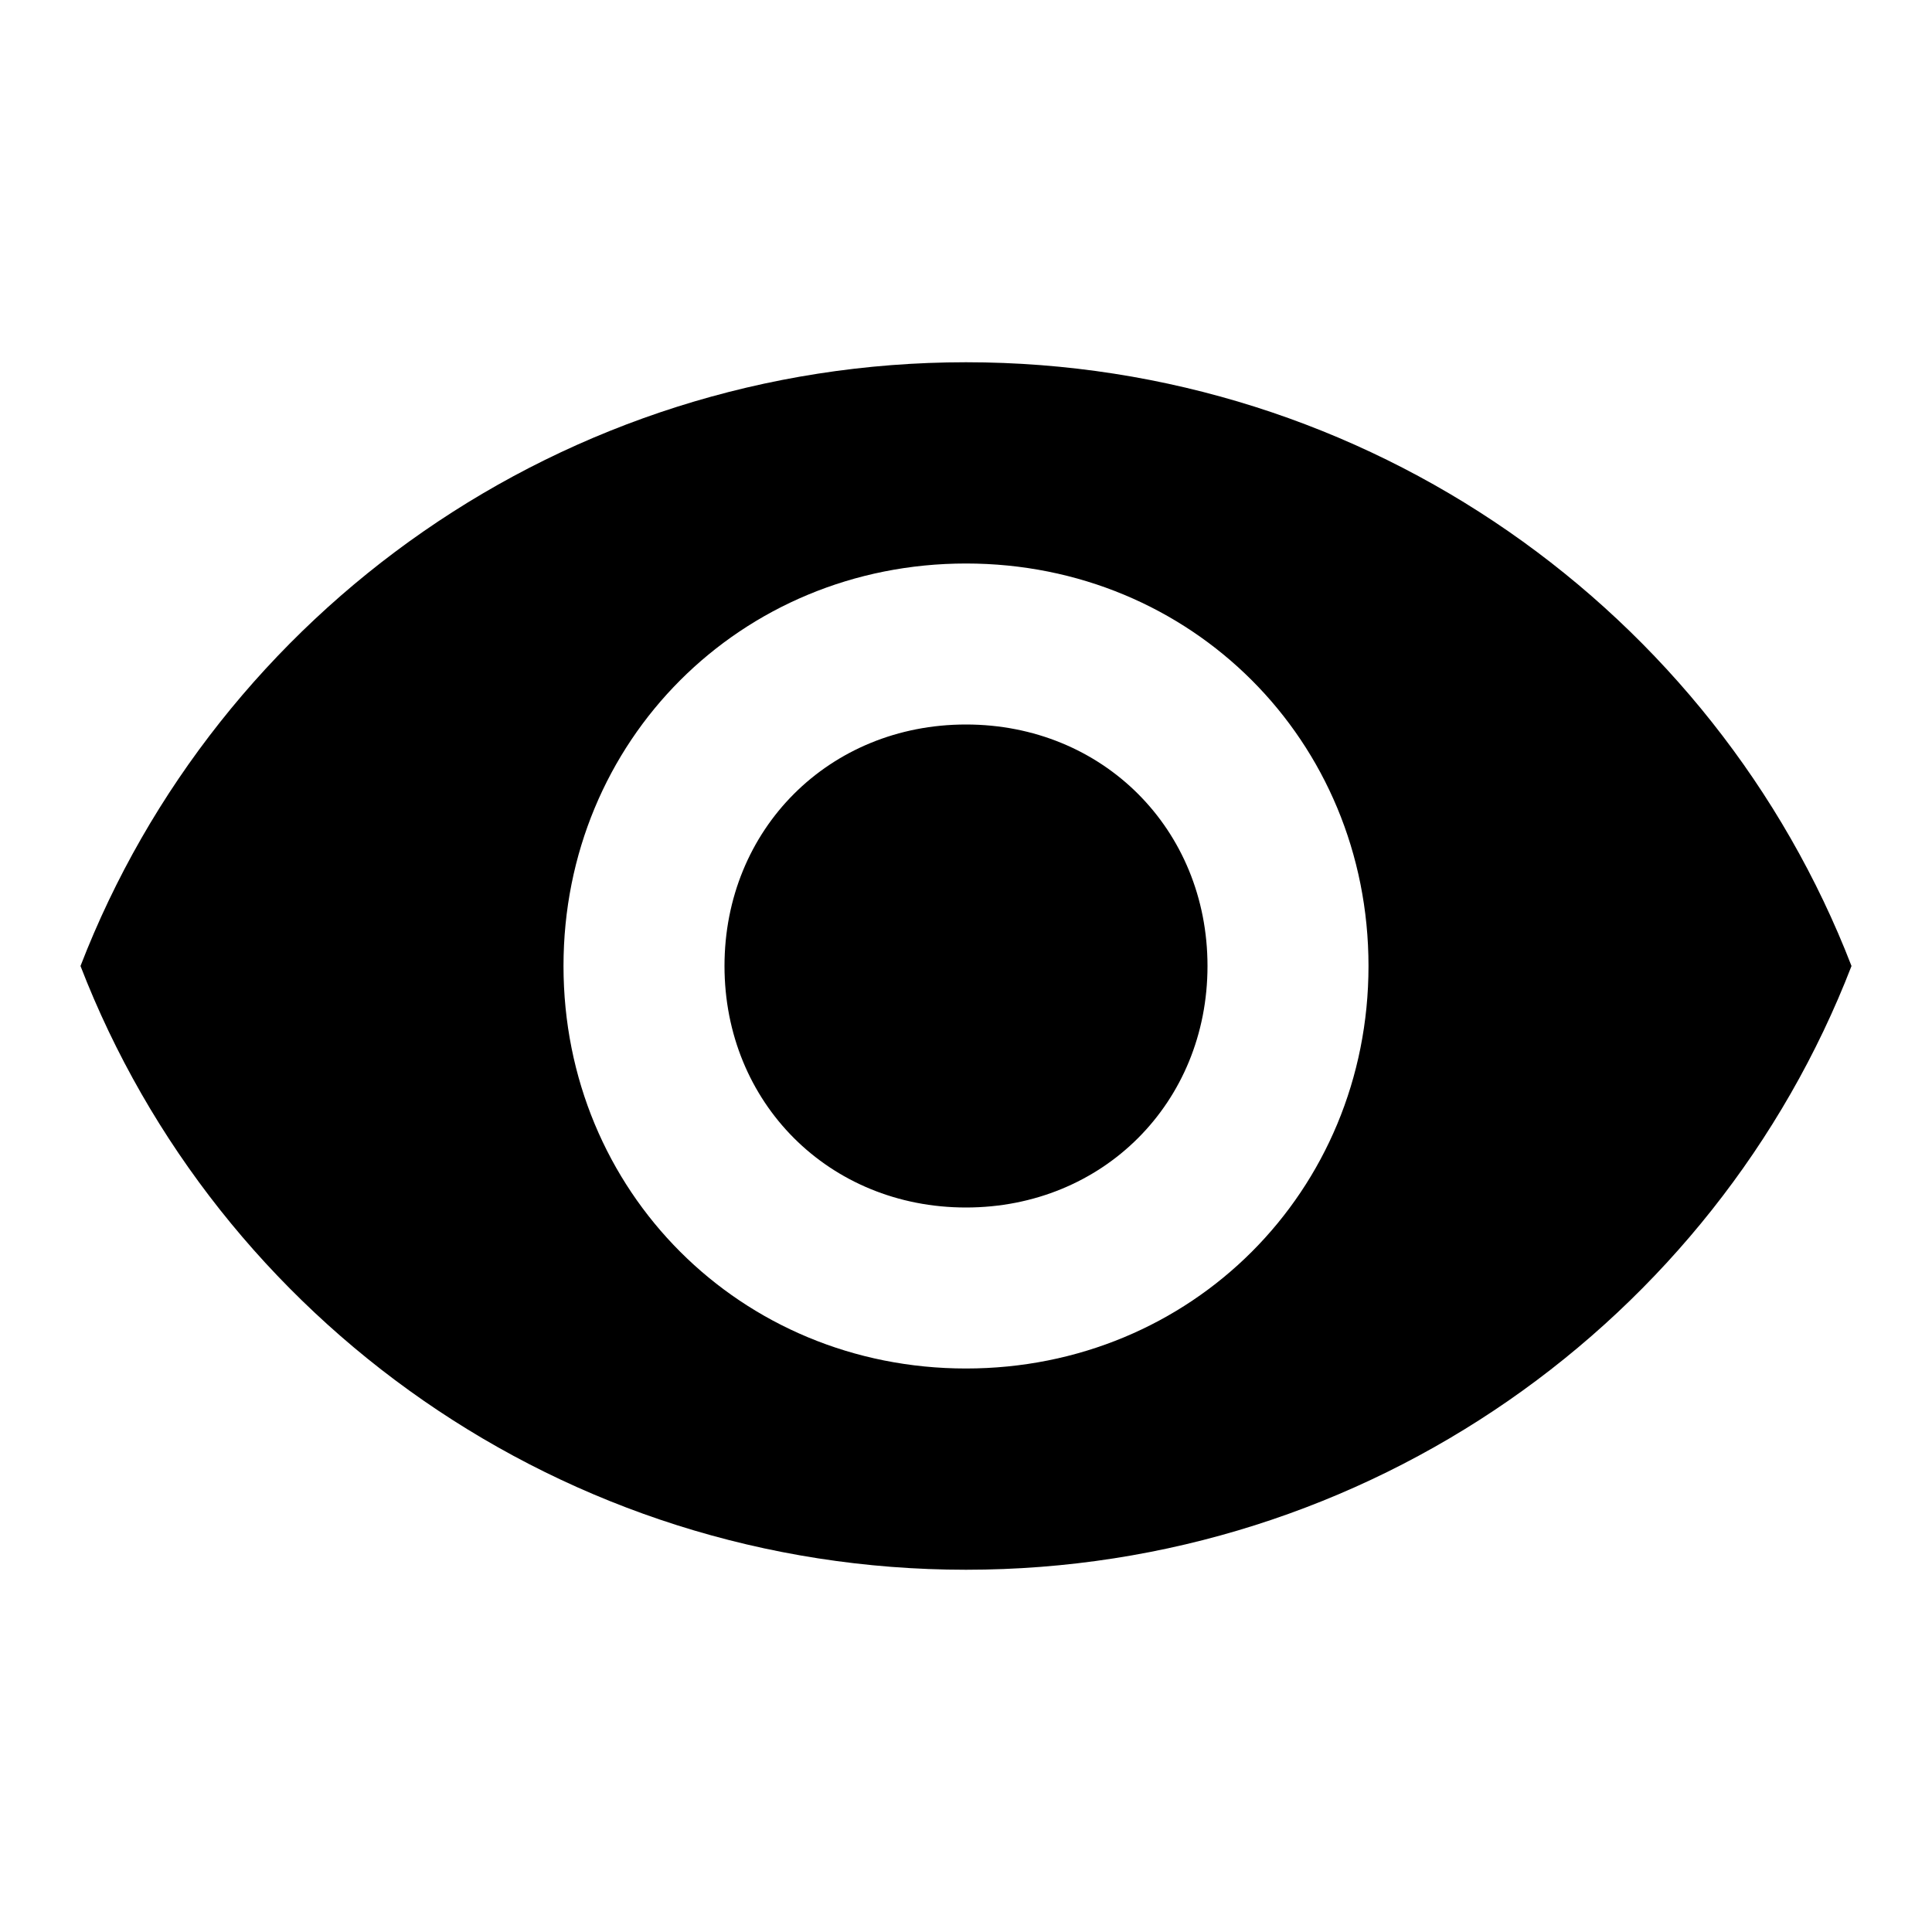
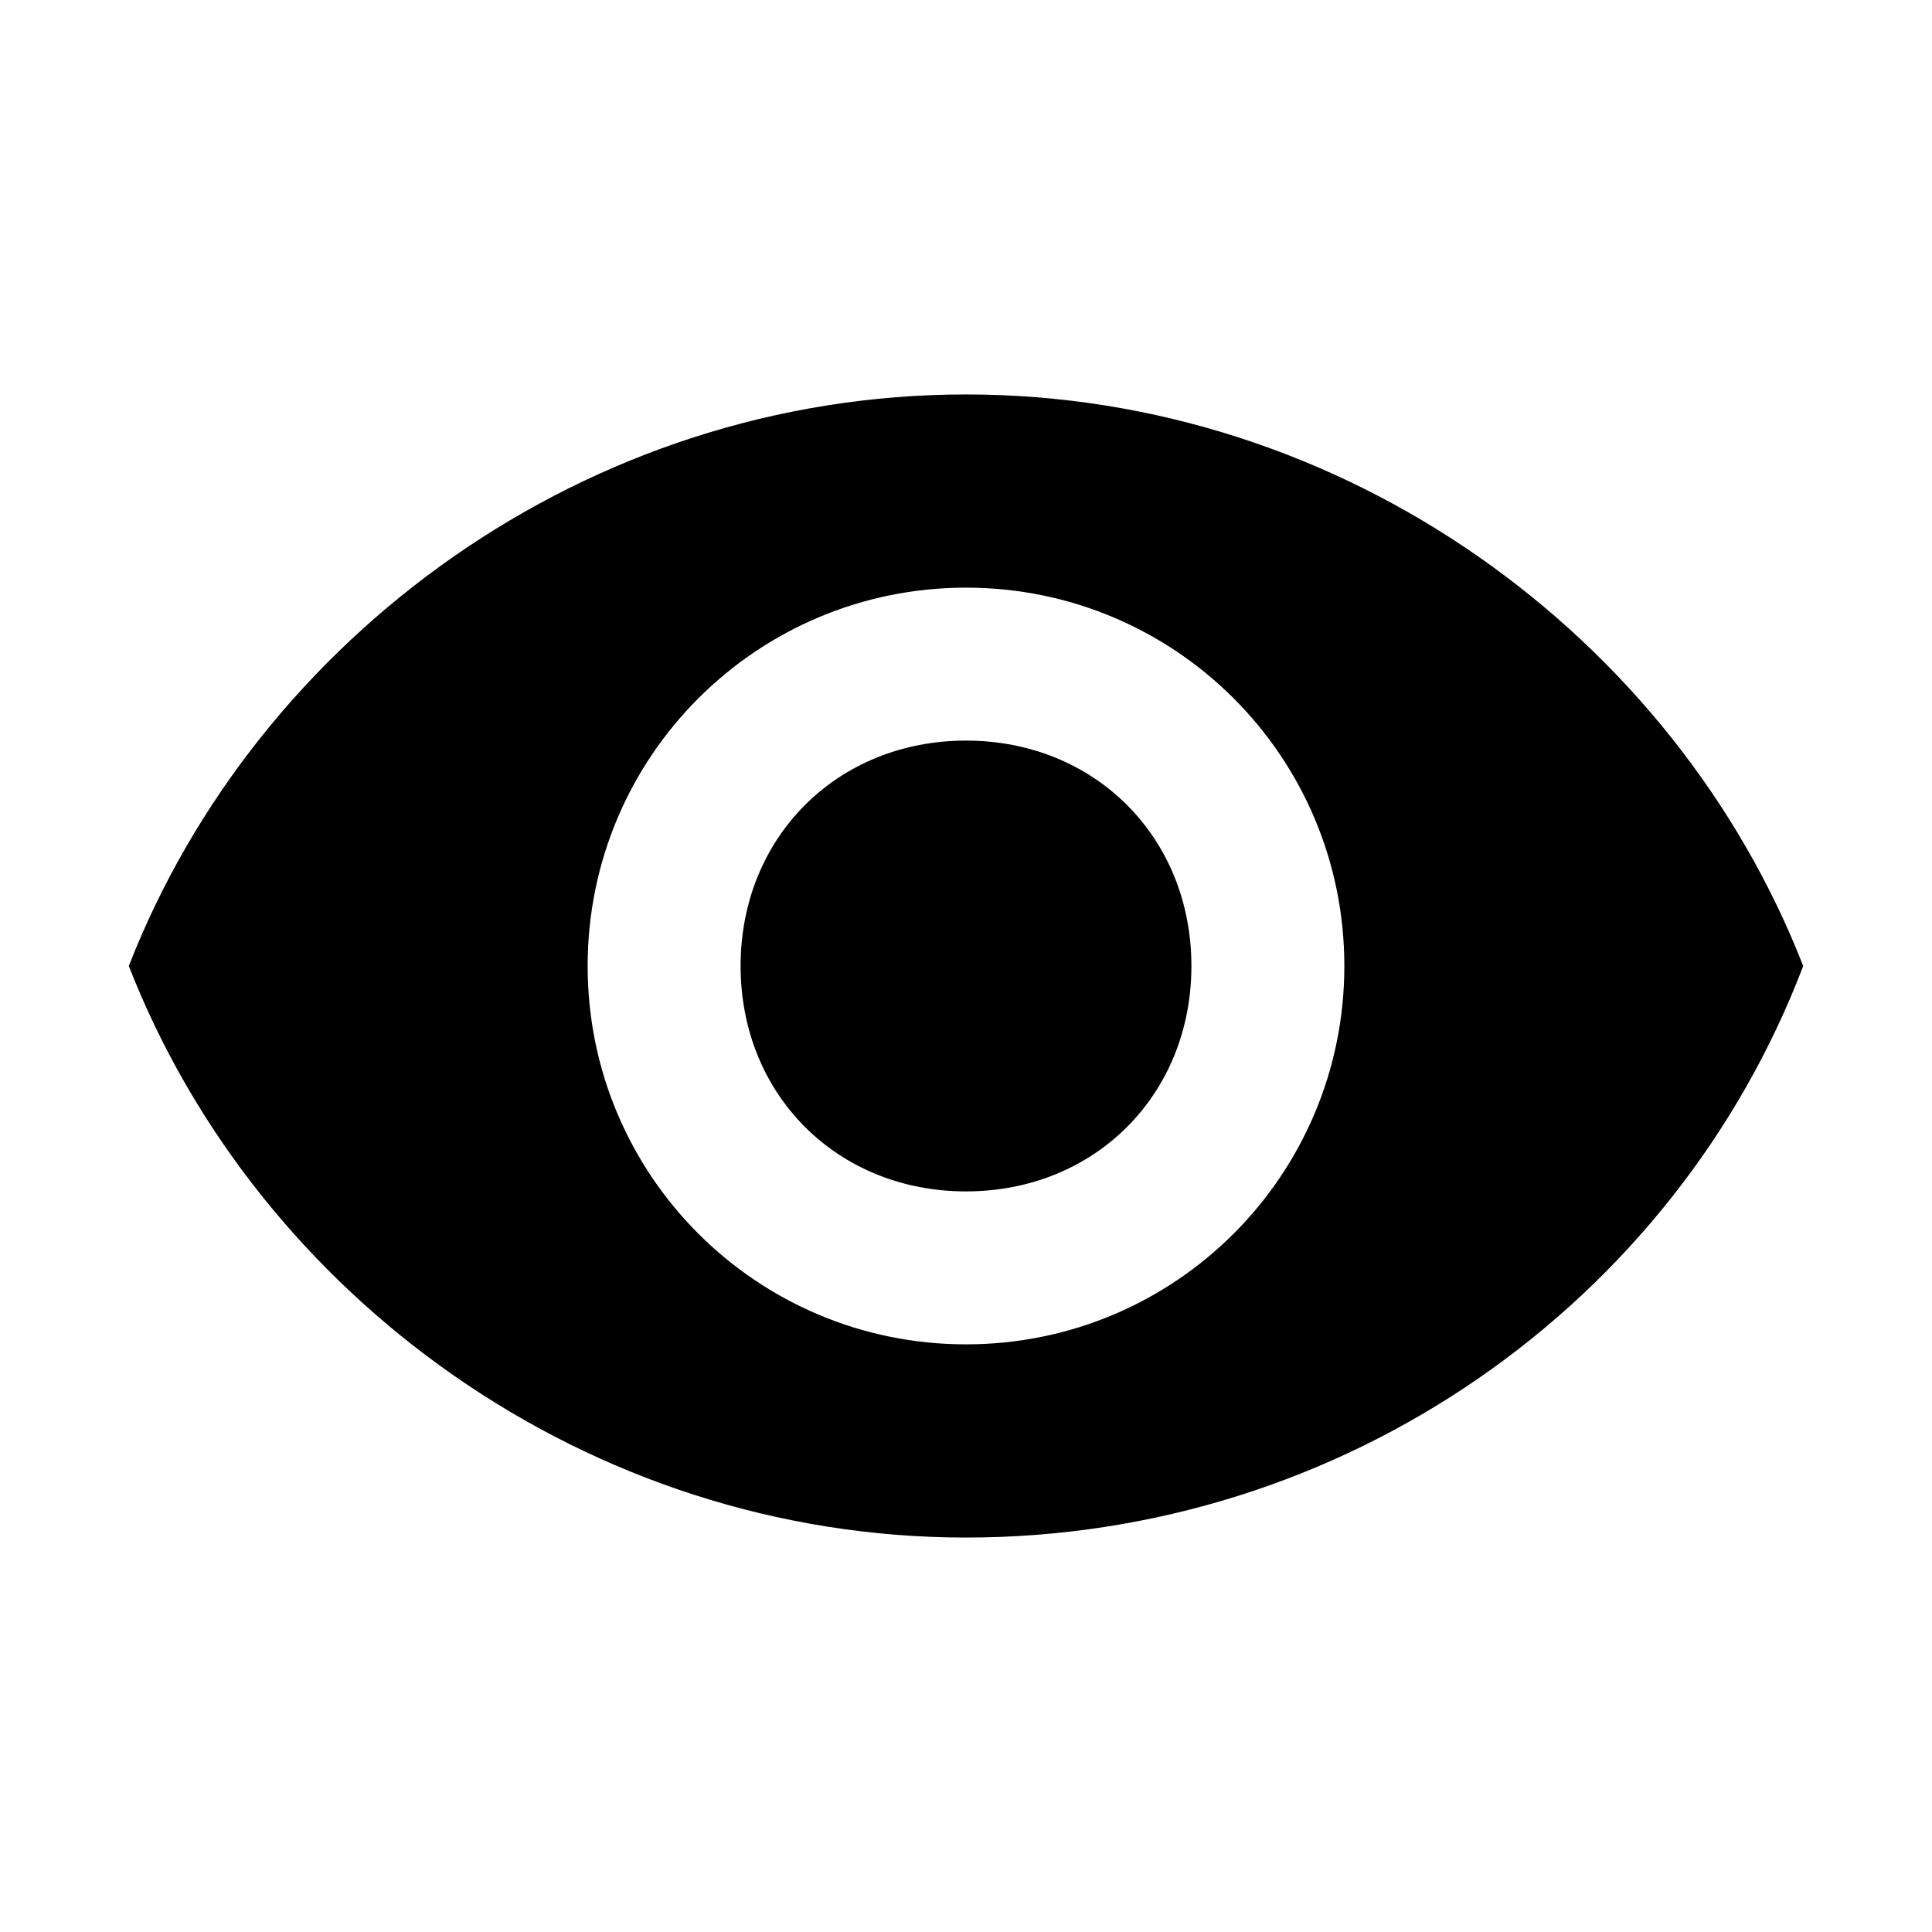
<svg xmlns="http://www.w3.org/2000/svg" viewBox="0 0 24 24">
-   <path d="M12 4.5C7 4.5 2.7 7.6 1 12c1.7 4.4 6 7.5 11 7.5s9.3-3.1 11-7.5c-1.7-4.4-6-7.5-11-7.5zM12 17c-2.8 0-5-2.2-5-5s2.2-5 5-5 5 2.2 5 5-2.2 5-5 5zm0-8c-1.7 0-3 1.3-3 3s1.3 3 3 3 3-1.3 3-3-1.3-3-3-3z" />
+   <path d="M12 4.9c-4.7 0-8.8 3-10.4 7.1 1.6 4.1 5.7 7.1 10.4 7.1s8.8-2.9 10.4-7.1C20.8 7.9 16.7 4.9 12 4.9zm0 11.8c-2.6 0-4.7-2.1-4.7-4.7S9.4 7.3 12 7.3s4.7 2.1 4.7 4.7-2.1 4.7-4.7 4.7zm0-7.5c-1.6 0-2.8 1.2-2.8 2.8s1.2 2.8 2.8 2.8 2.8-1.2 2.8-2.8-1.2-2.8-2.8-2.8z" />
</svg>
